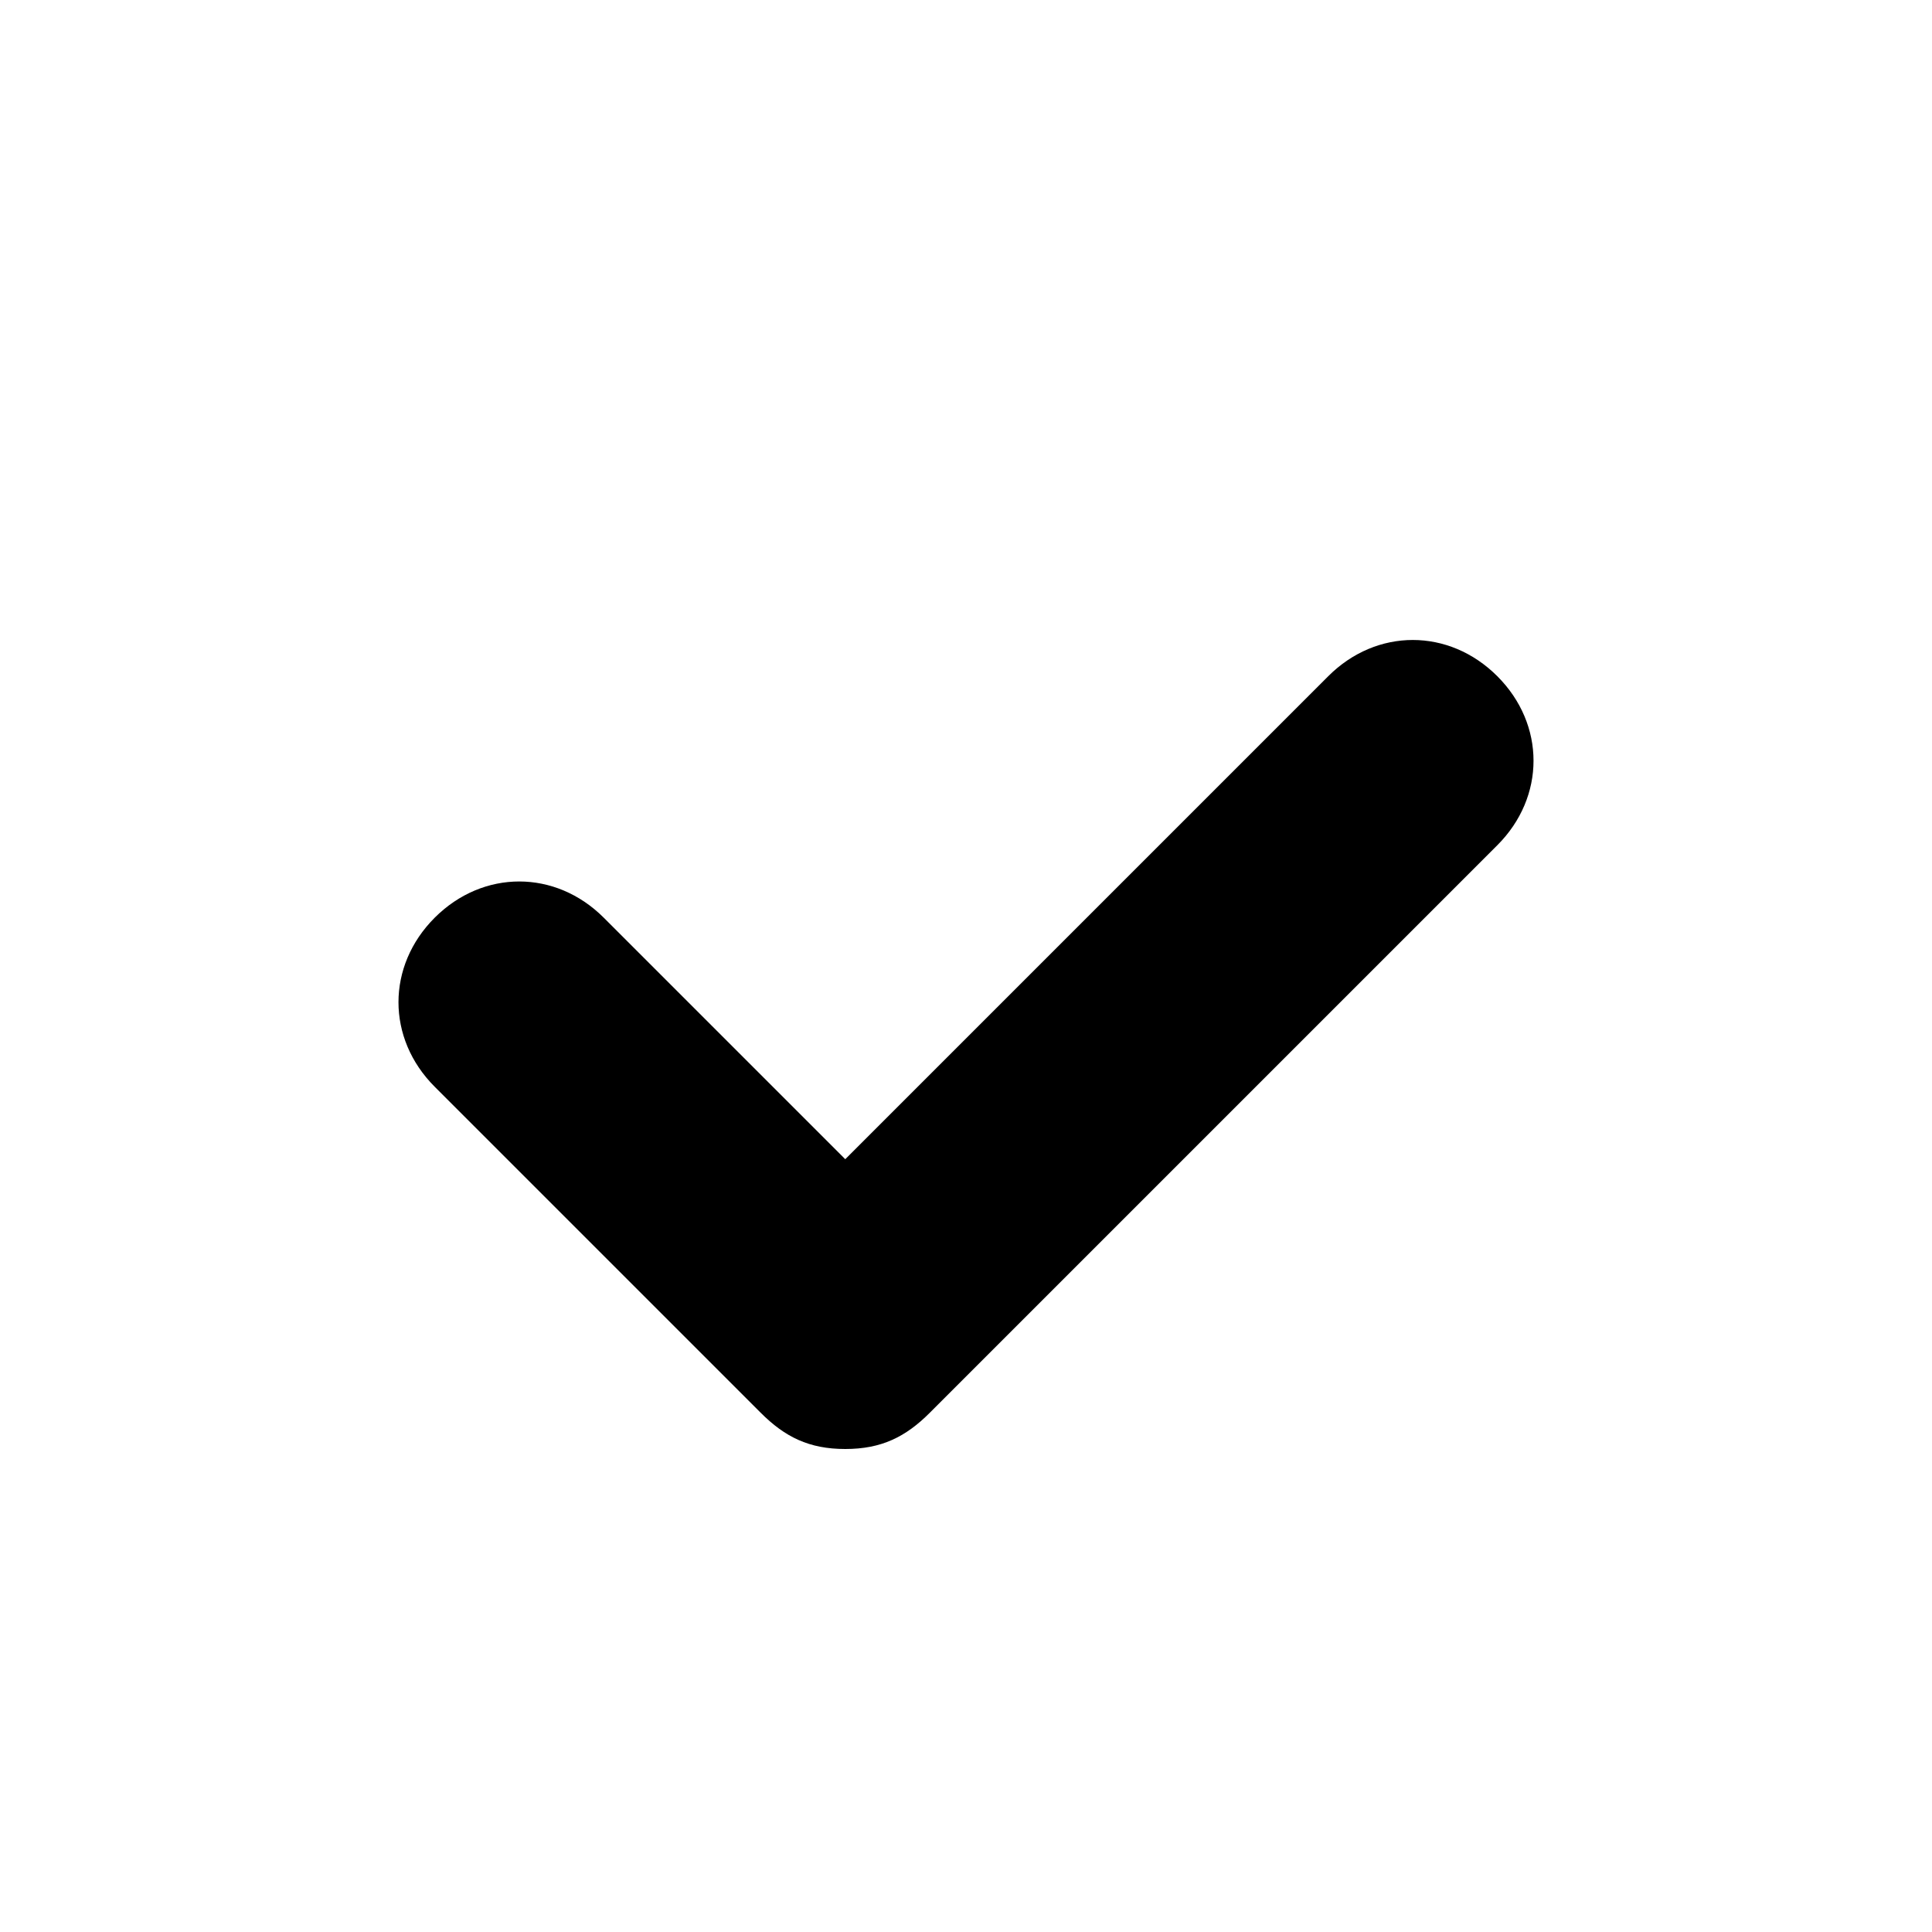
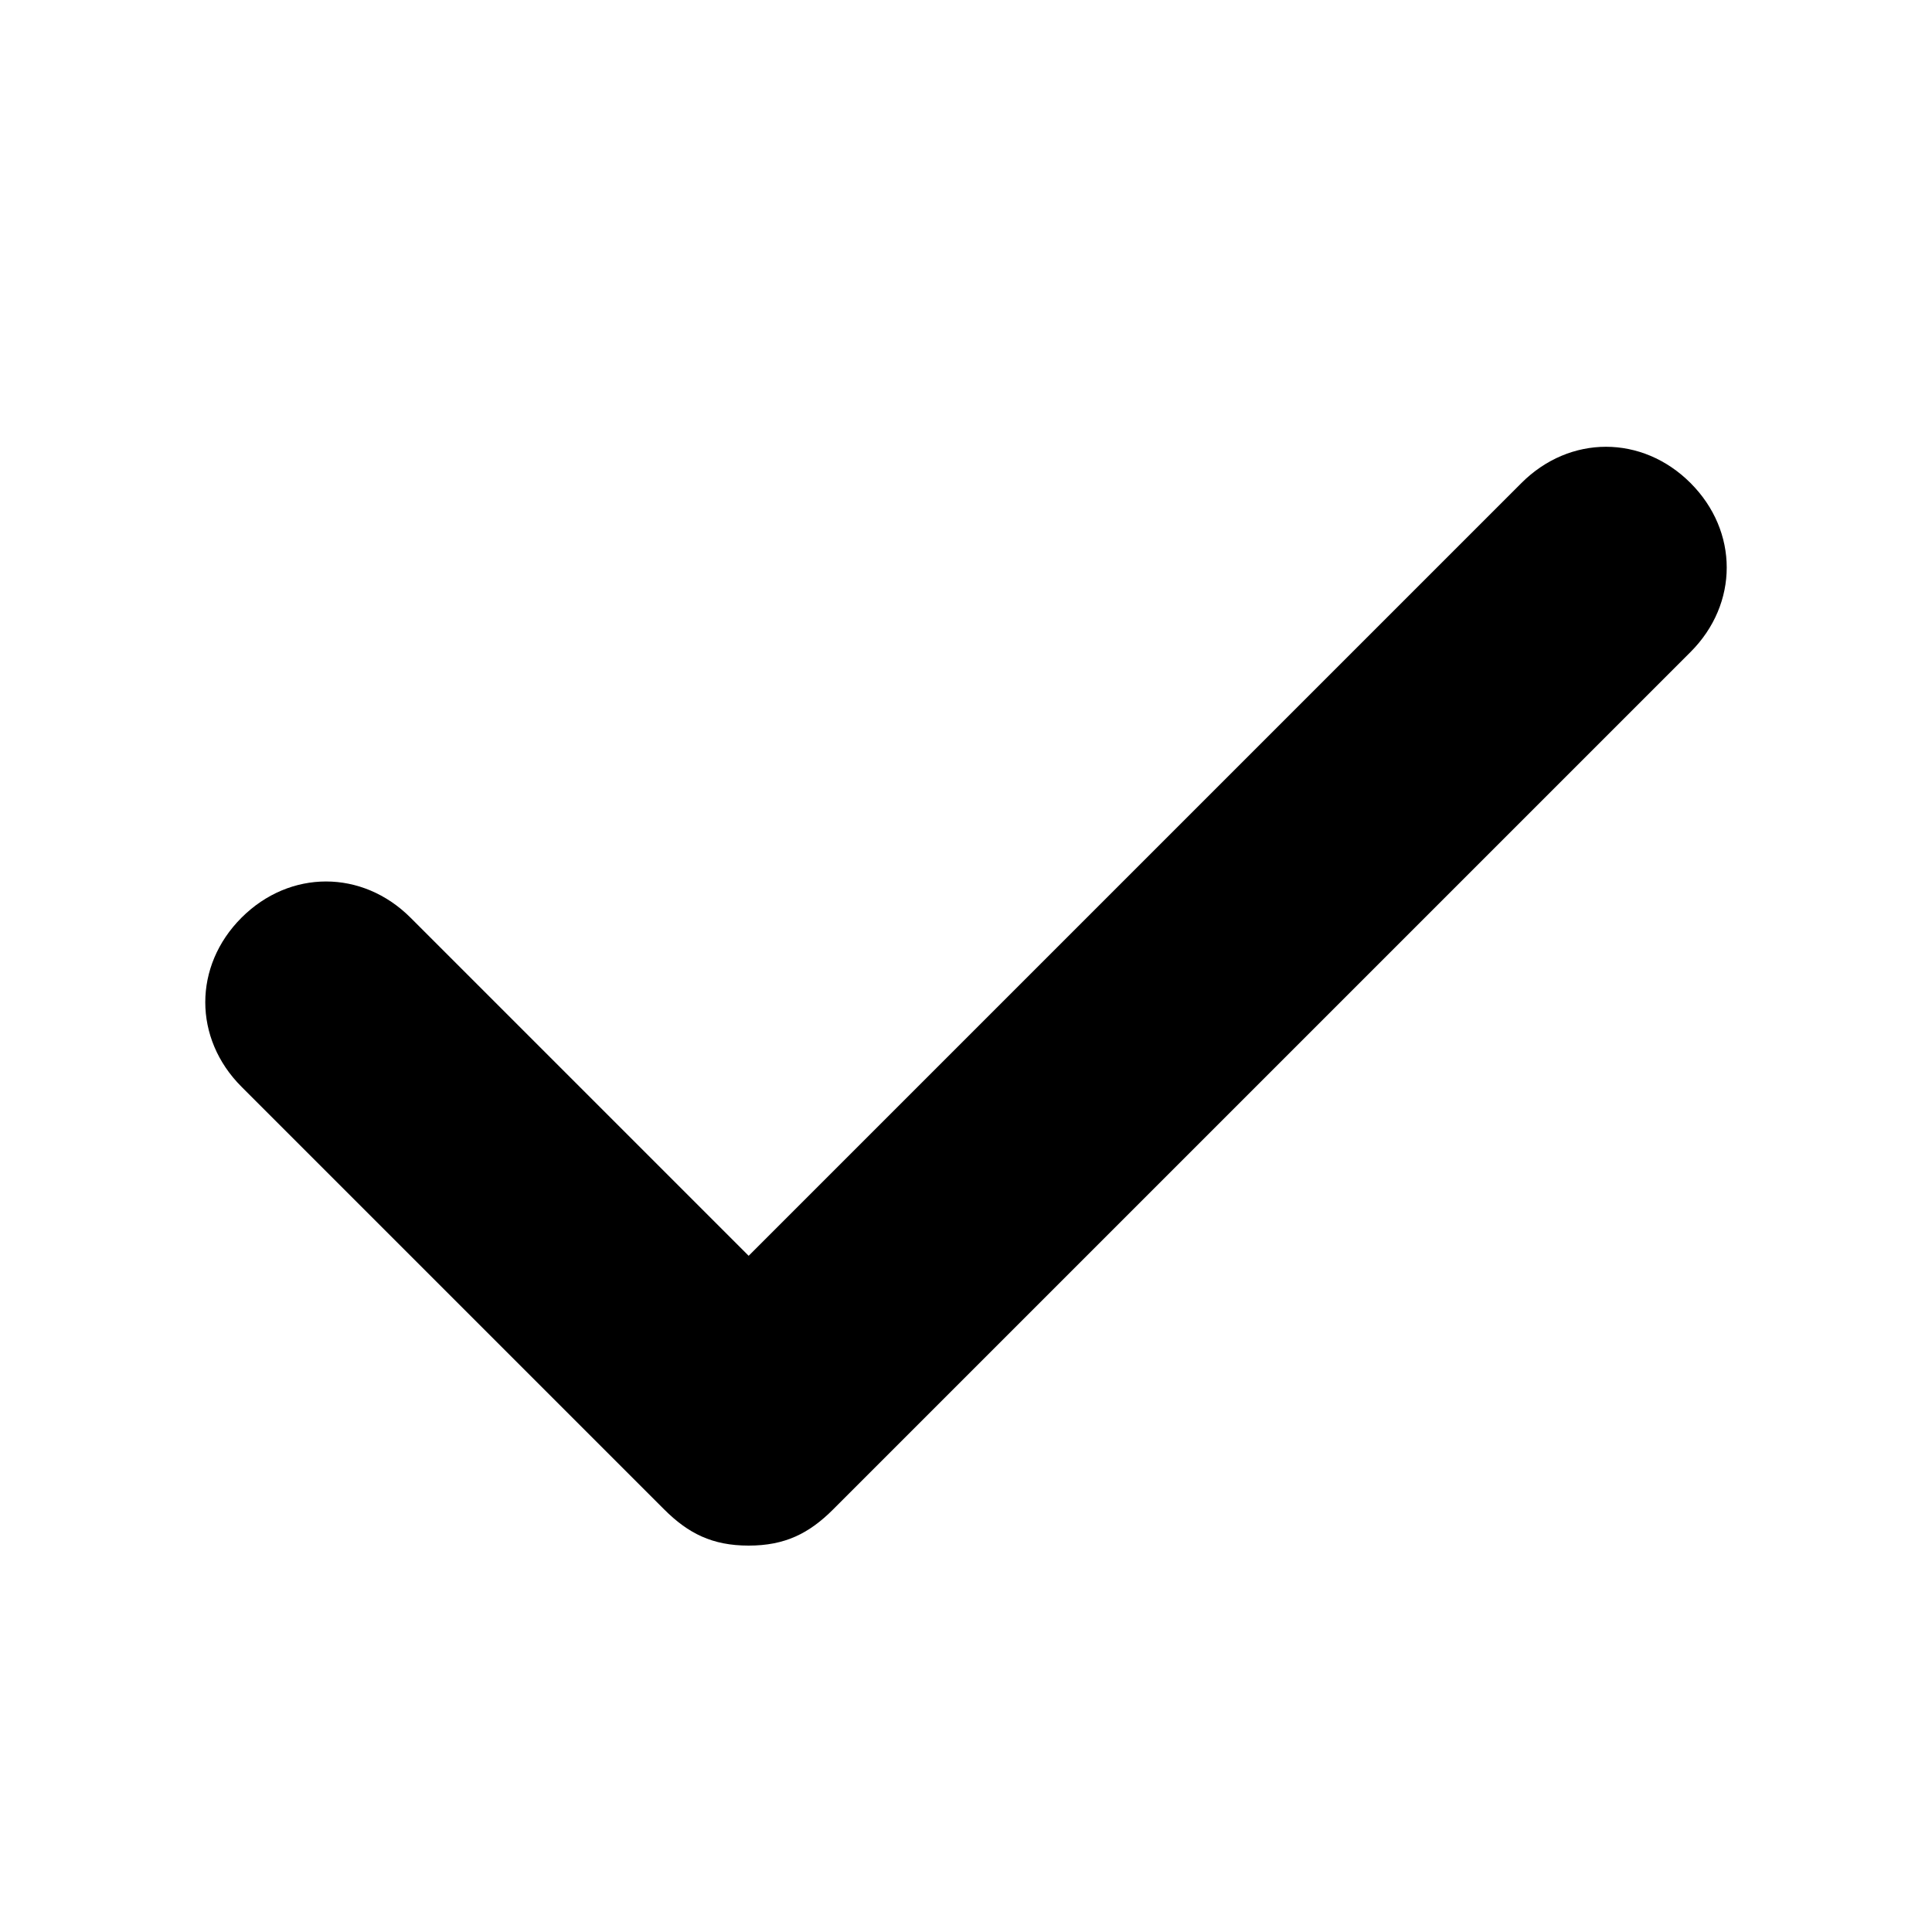
- <svg xmlns="http://www.w3.org/2000/svg" width="16" height="16" viewBox="0 0 16 16">
-   <path fill-rule="evenodd" d="M12.4 5.6c-.4-.4-1-.4-1.4 0l-4 4-2-2c-.4-.4-1-.4-1.4 0-.4.4-.4 1 0 1.4l2.7 2.7c.2.2.4.3.7.3.3 0 .5-.1.7-.3L12.4 7c.4-.4.4-1 0-1.4z" />
+ <svg xmlns="http://www.w3.org/2000/svg" width="20" height="20" viewBox="0 0 20 20">
+   <path fill-rule="evenodd" d="M15.75 5l-8 8-3.5-3.5C3.75 9 3 9 2.5 9.5s-.5 1.25 0 1.75l4.375 4.375c.25.25.5.375.875.375s.625-.125.875-.375L17.5 6.75c.5-.5.5-1.25 0-1.75s-1.25-.5-1.75 0z" />
</svg>
